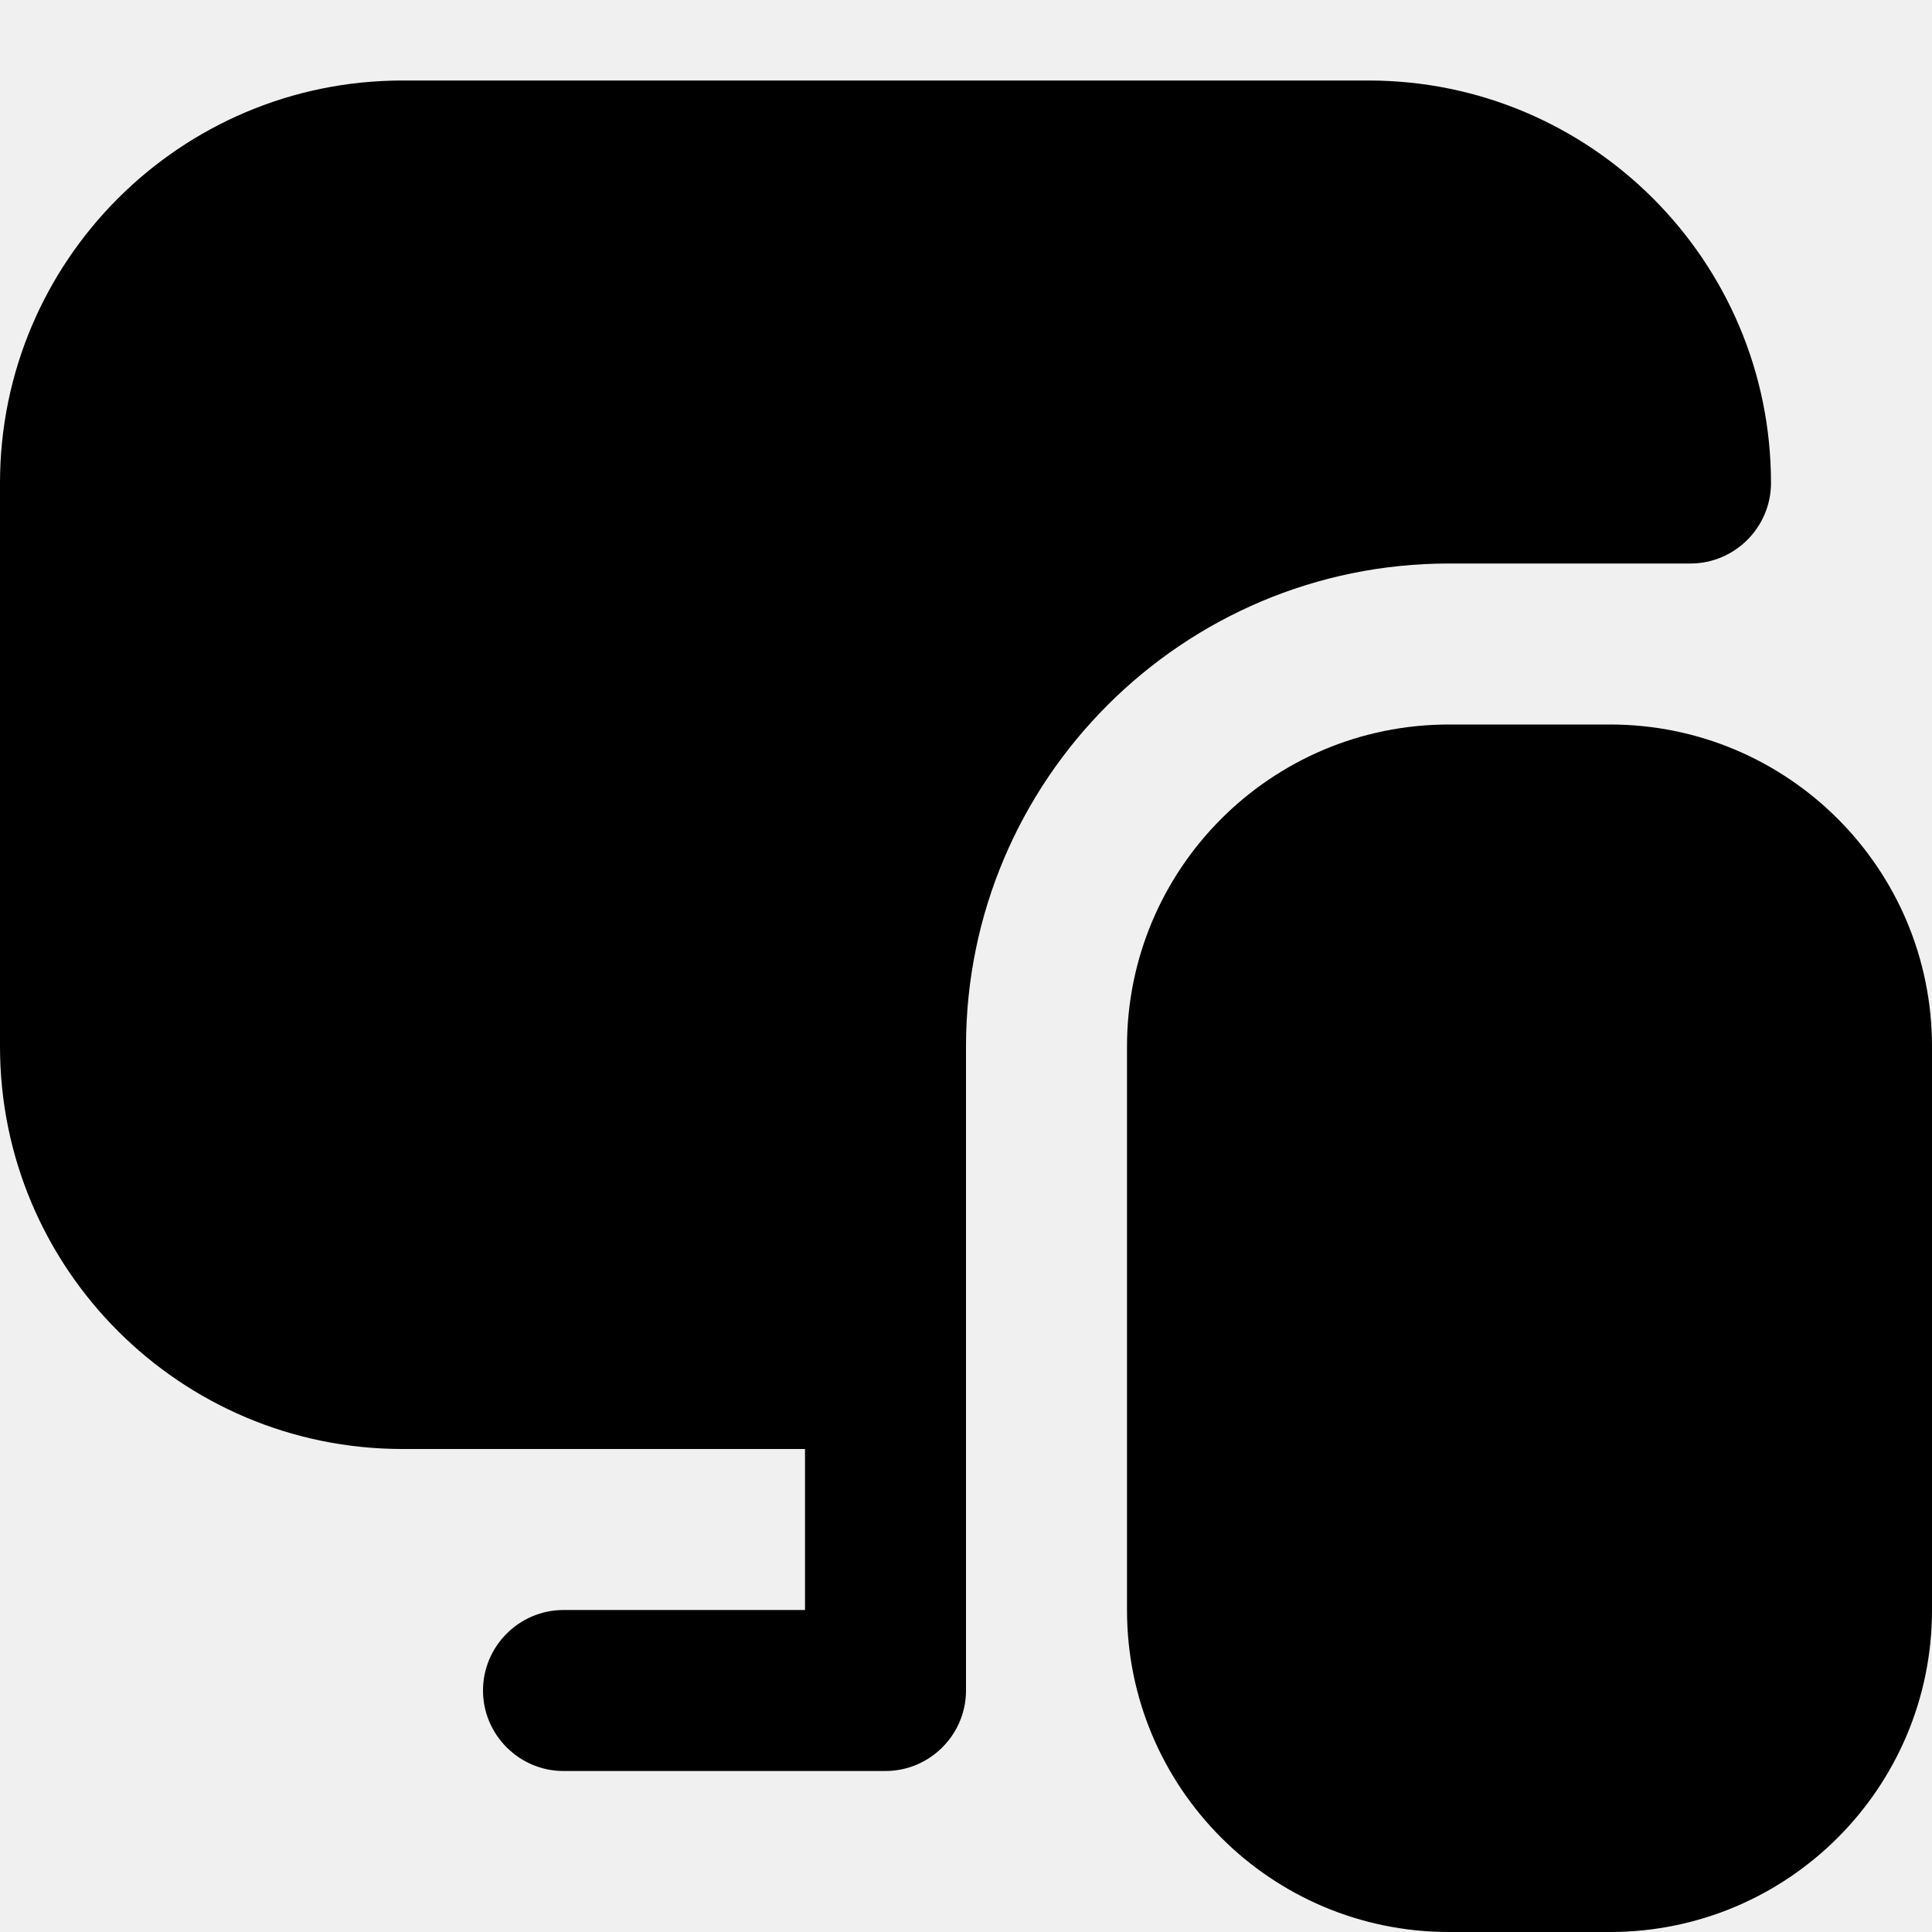
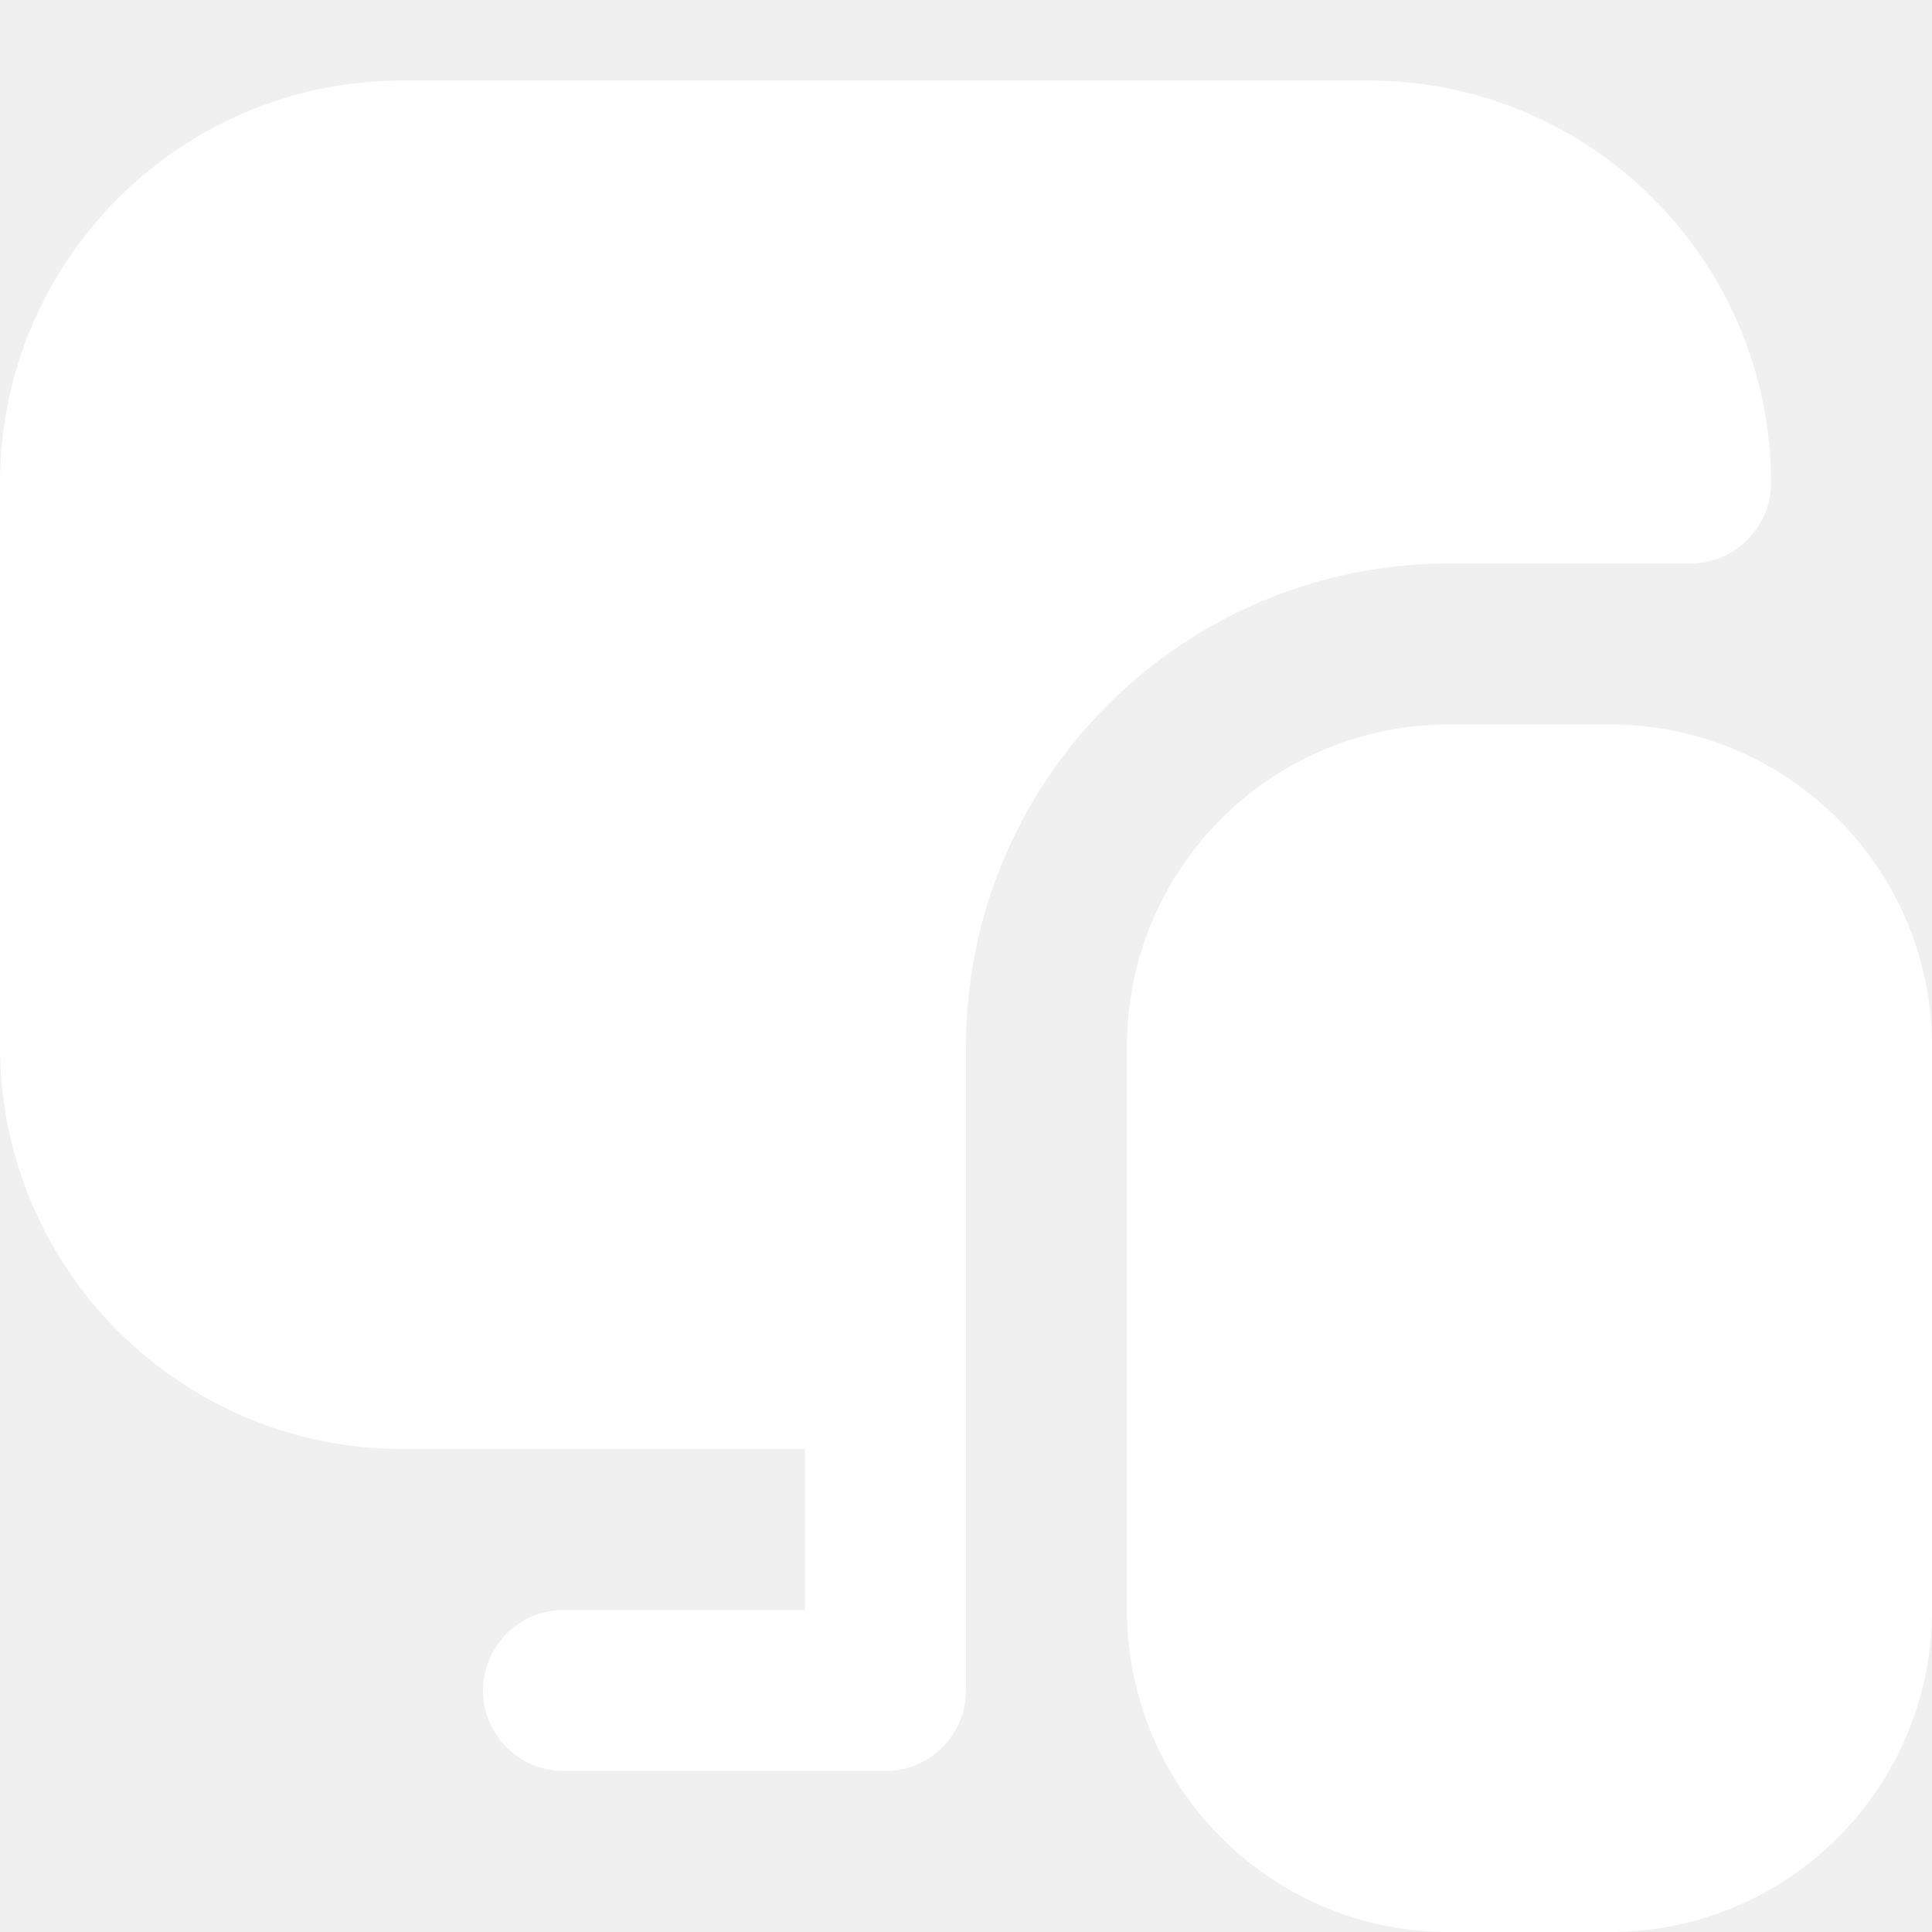
<svg xmlns="http://www.w3.org/2000/svg" id="Layer_1" data-name="Layer 1" viewBox="0 0 24 24" width="512" height="512">
-   <path d="M21,7c.55,0,1-.45,1-1,0-2.76-2.24-5-5-5H5C2.24,1,0,3.24,0,6v7c0,2.76,2.24,5,5,5h5v2h-3c-.55,0-1,.45-1,1s.45,1,1,1h4c.55,0,1-.45,1-1V13c0-3.31,2.69-6,6-6h3Zm-1,2h-2c-2.21,0-4,1.79-4,4v7c0,2.21,1.79,4,4,4h2c2.21,0,4-1.79,4-4v-7c0-2.21-1.79-4-4-4Z" />
+   <path d="M21,7c.55,0,1-.45,1-1,0-2.76-2.24-5-5-5H5C2.24,1,0,3.24,0,6v7c0,2.76,2.24,5,5,5h5v2h-3c-.55,0-1,.45-1,1s.45,1,1,1h4c.55,0,1-.45,1-1V13c0-3.31,2.69-6,6-6h3Zm-1,2h-2c-2.21,0-4,1.79-4,4v7c0,2.21,1.79,4,4,4h2c2.21,0,4-1.79,4-4v-7c0-2.21-1.79-4-4-4Z" fill="#fff" />
</svg>
